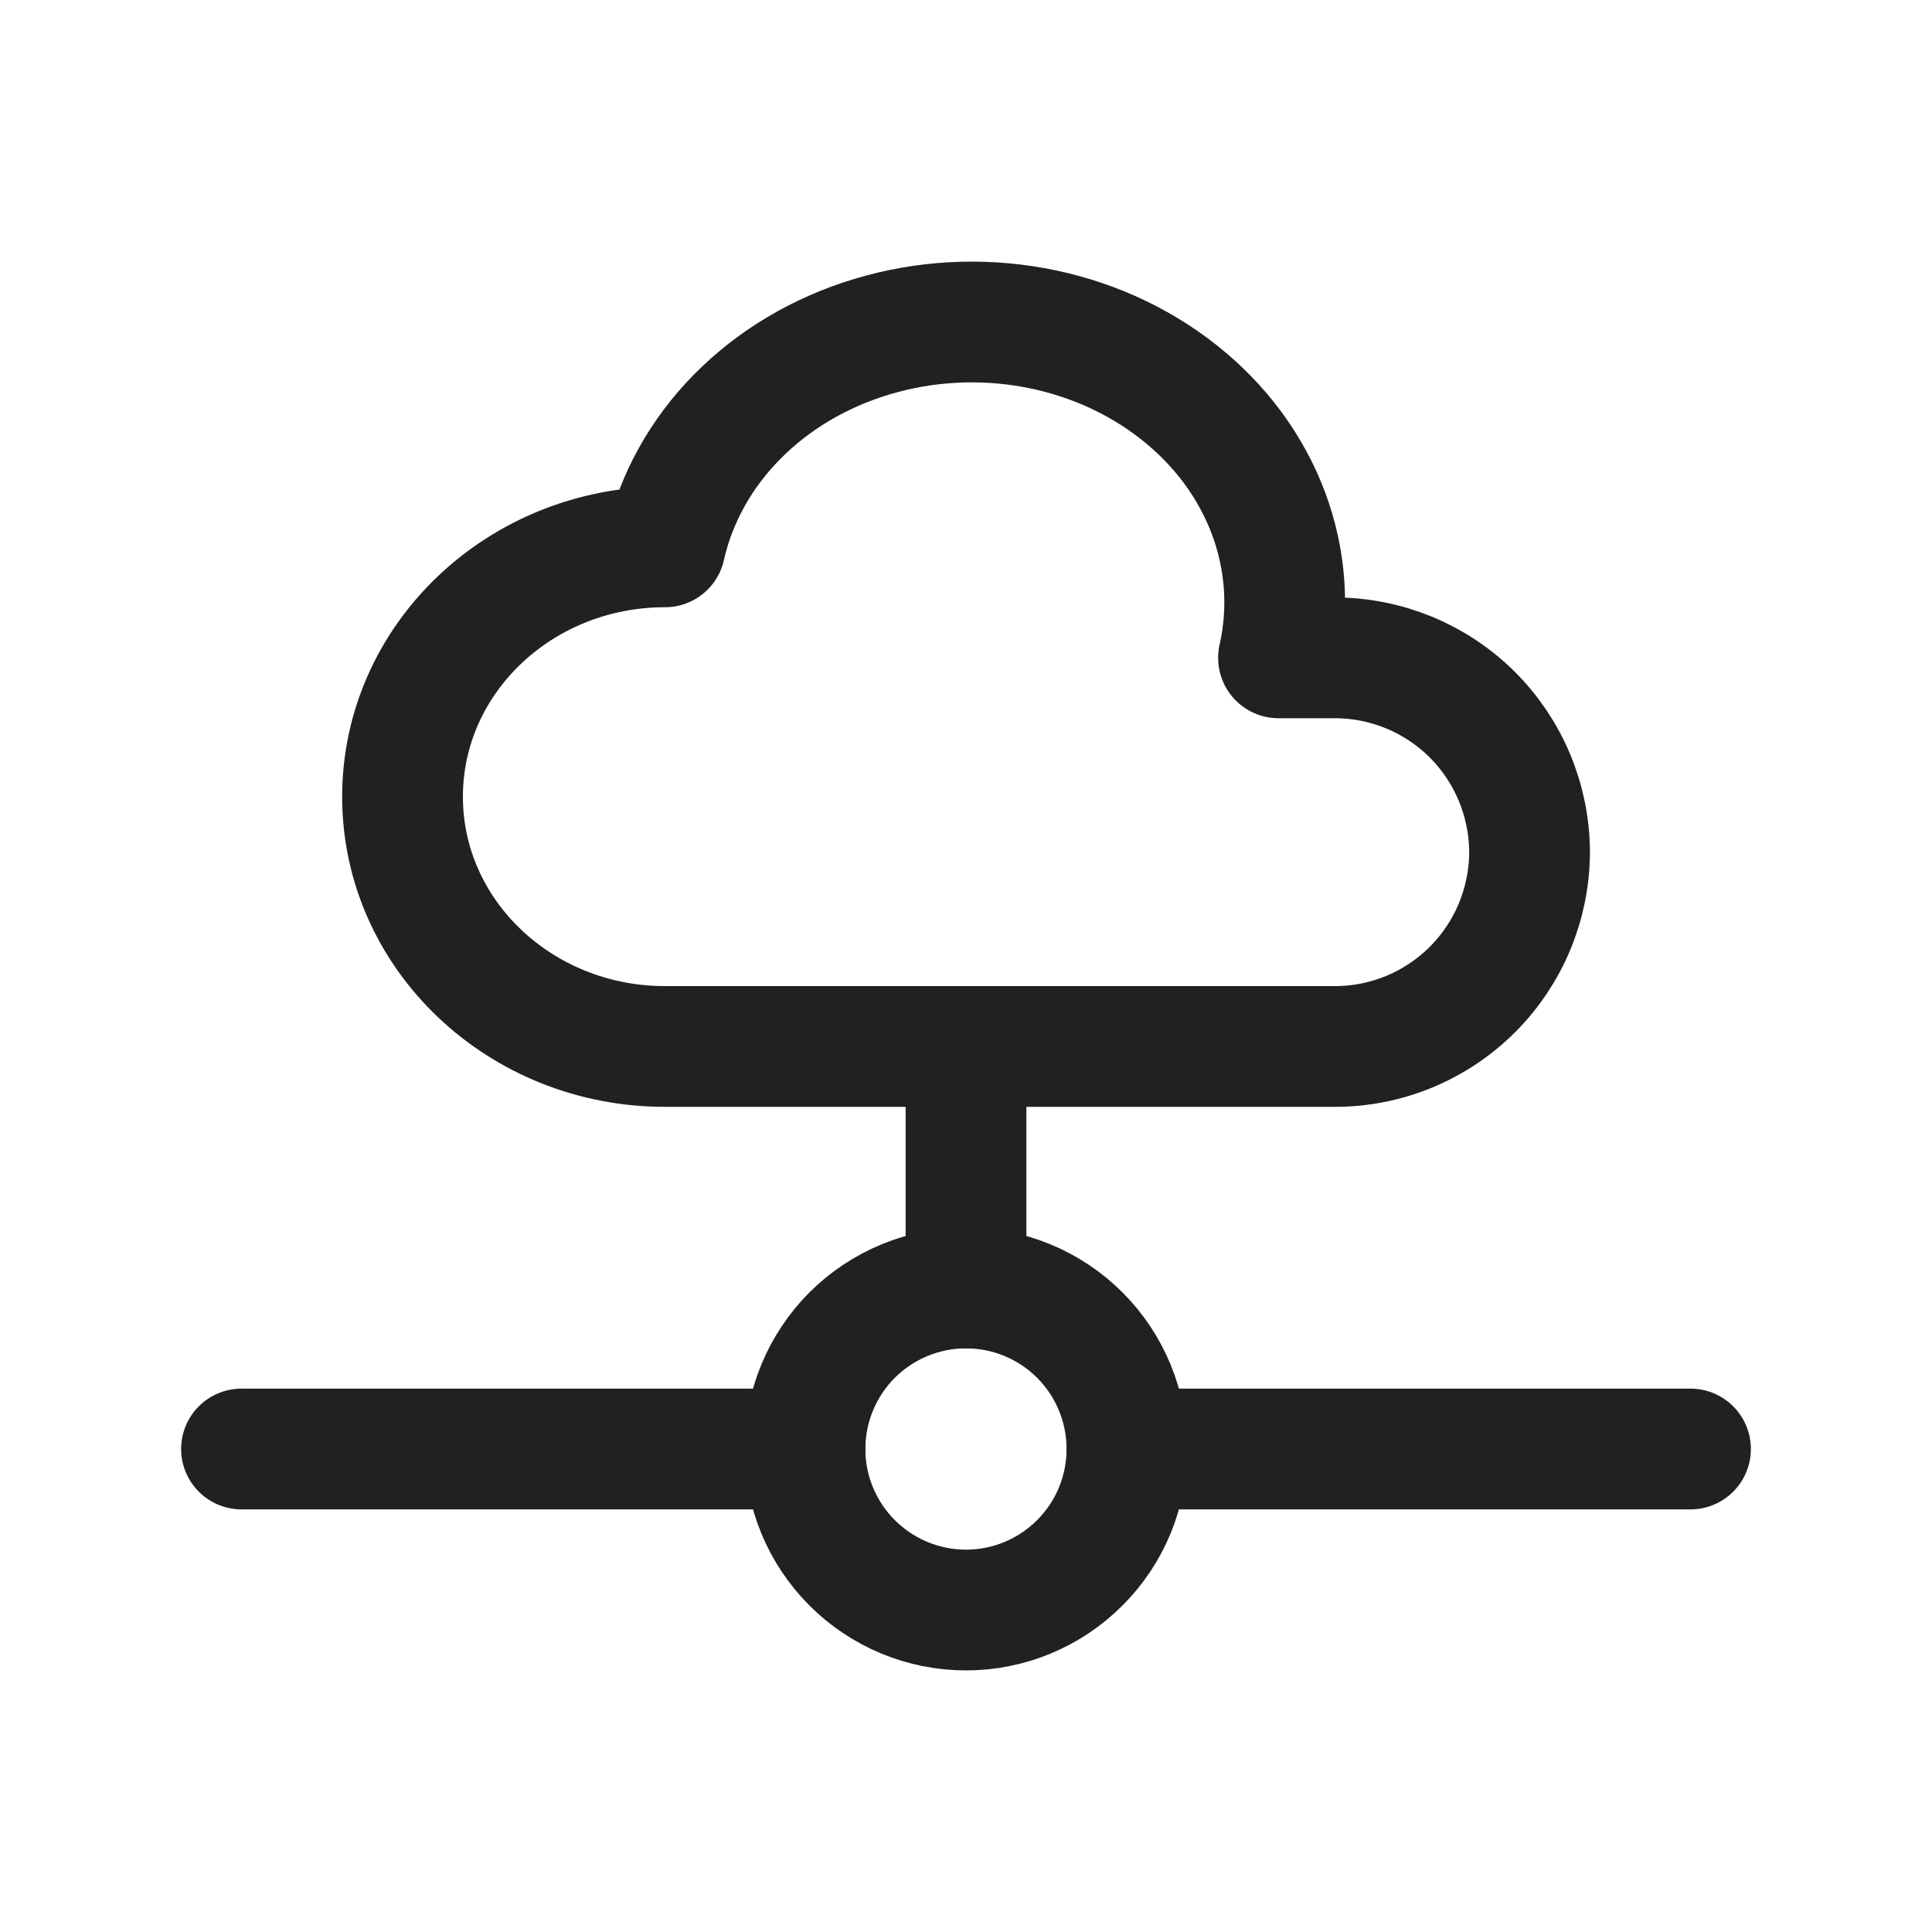
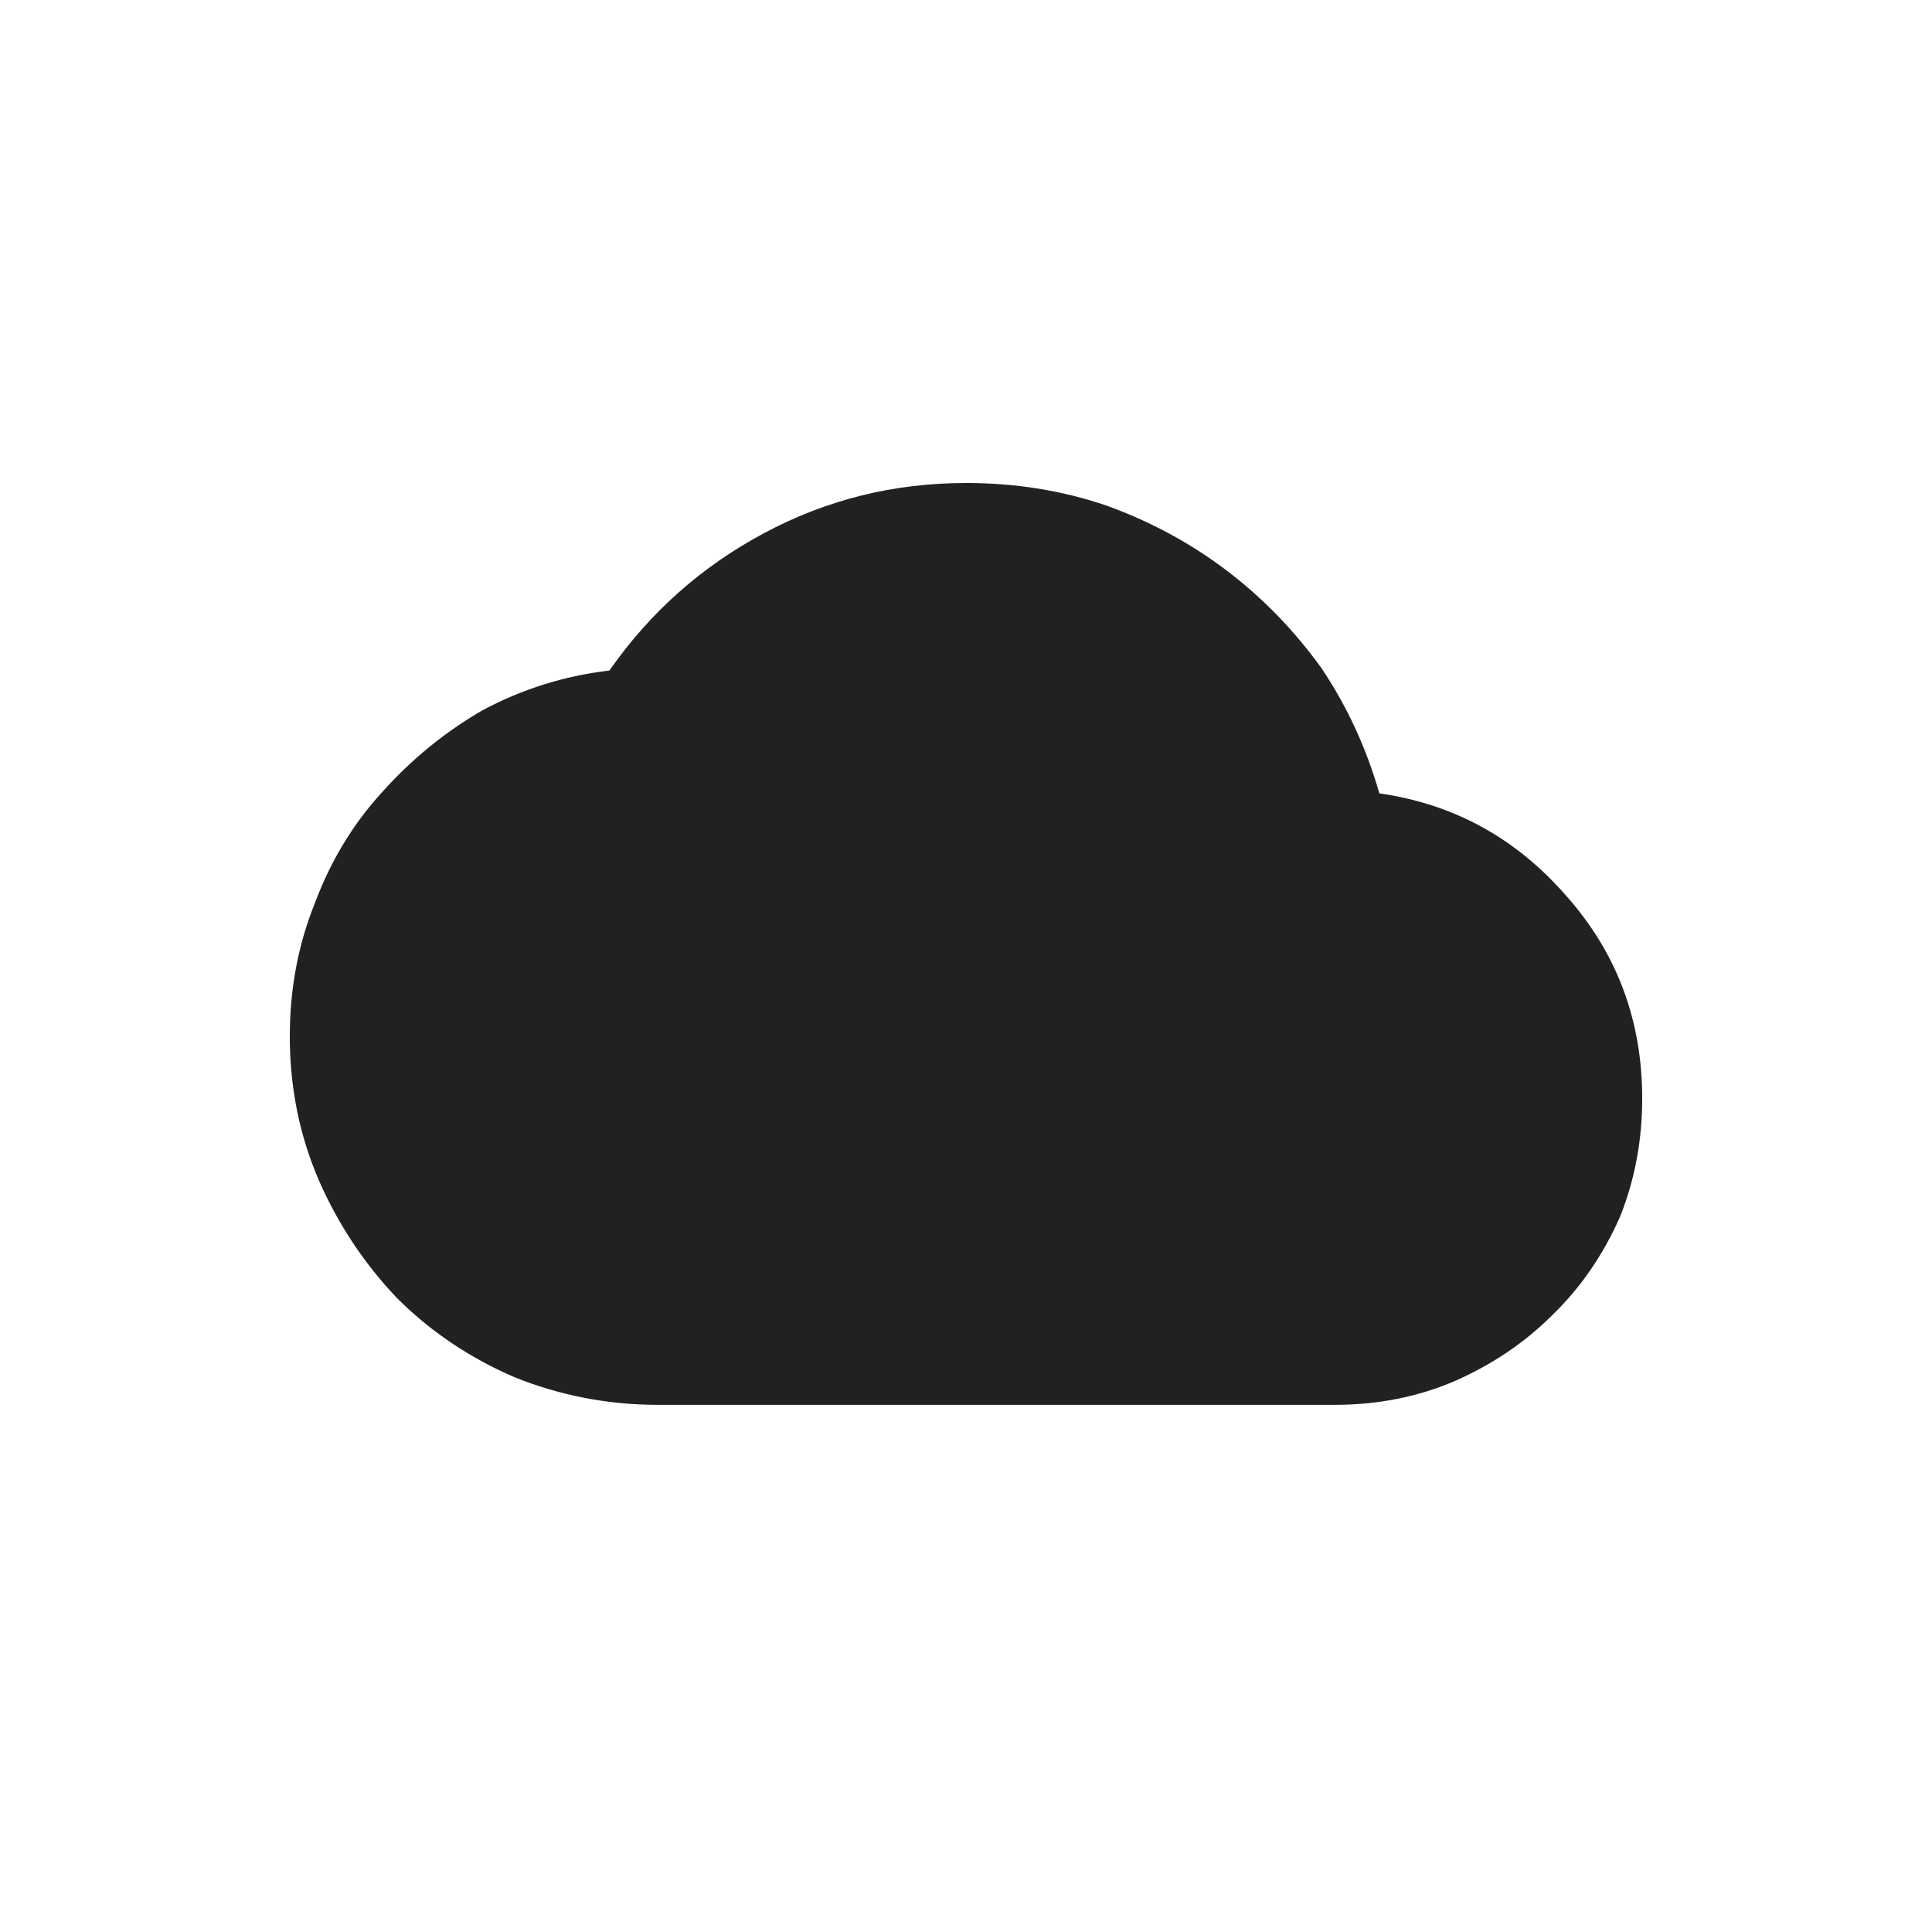
<svg xmlns="http://www.w3.org/2000/svg" viewBox="0 0 20 20" fill="none">
-   <path d="M4.167 8.248C4.167 6.819 5.384 5.661 6.884 5.661C7.113 4.644 7.929 3.815 9.027 3.485C10.124 3.154 11.335 3.373 12.203 4.06C13.071 4.745 13.464 5.793 13.235 6.81H13.813C14.348 6.809 14.861 7.02 15.24 7.397C15.619 7.775 15.832 8.287 15.834 8.822C15.832 9.356 15.619 9.869 15.24 10.246C14.861 10.623 14.348 10.835 13.813 10.833H6.884C5.384 10.833 4.167 9.675 4.167 8.248Z" stroke="#212121" stroke-width="1.25" stroke-linecap="round" stroke-linejoin="round" />
-   <path d="M10 10.833V13.333" stroke="#212121" stroke-width="1.25" stroke-linecap="round" stroke-linejoin="round" />
-   <path d="M8.333 15C8.333 15.442 8.509 15.866 8.821 16.178C9.134 16.491 9.558 16.667 10 16.667C10.442 16.667 10.866 16.491 11.178 16.178C11.491 15.866 11.666 15.442 11.666 15C11.666 14.558 11.491 14.134 11.178 13.821C10.866 13.509 10.442 13.333 10 13.333C9.558 13.333 9.134 13.509 8.821 13.821C8.509 14.134 8.333 14.558 8.333 15Z" stroke="#212121" stroke-width="1.25" stroke-linecap="round" stroke-linejoin="round" />
-   <path d="M11.667 15H17.5" stroke="#212121" stroke-width="1.25" stroke-linecap="round" stroke-linejoin="round" />
-   <path d="M2.5 15H8.333" stroke="#212121" stroke-width="1.25" stroke-linecap="round" stroke-linejoin="round" />
+   <path d="M13.815 14.543H6.814C6.295 14.543 5.798 14.447 5.324 14.256C4.859 14.055 4.454 13.782 4.107 13.435C3.77 13.08 3.501 12.675 3.301 12.219C3.1 11.754 3 11.257 3 10.729C3 10.236 3.087 9.776 3.26 9.348C3.424 8.91 3.656 8.527 3.957 8.199C4.258 7.862 4.604 7.579 4.996 7.352C5.406 7.133 5.844 6.996 6.309 6.941C6.728 6.34 7.261 5.866 7.908 5.52C8.555 5.173 9.253 5 10 5C10.51 5 10.993 5.077 11.449 5.232C11.905 5.396 12.32 5.62 12.693 5.902C13.067 6.185 13.395 6.522 13.678 6.914C13.942 7.306 14.143 7.739 14.279 8.213C15.045 8.322 15.688 8.673 16.207 9.266C16.736 9.858 17 10.56 17 11.371C17 11.809 16.922 12.219 16.768 12.602C16.594 12.993 16.362 13.331 16.07 13.613C15.788 13.896 15.45 14.124 15.059 14.297C14.676 14.461 14.261 14.543 13.815 14.543Z" fill="#212121" />
</svg>
